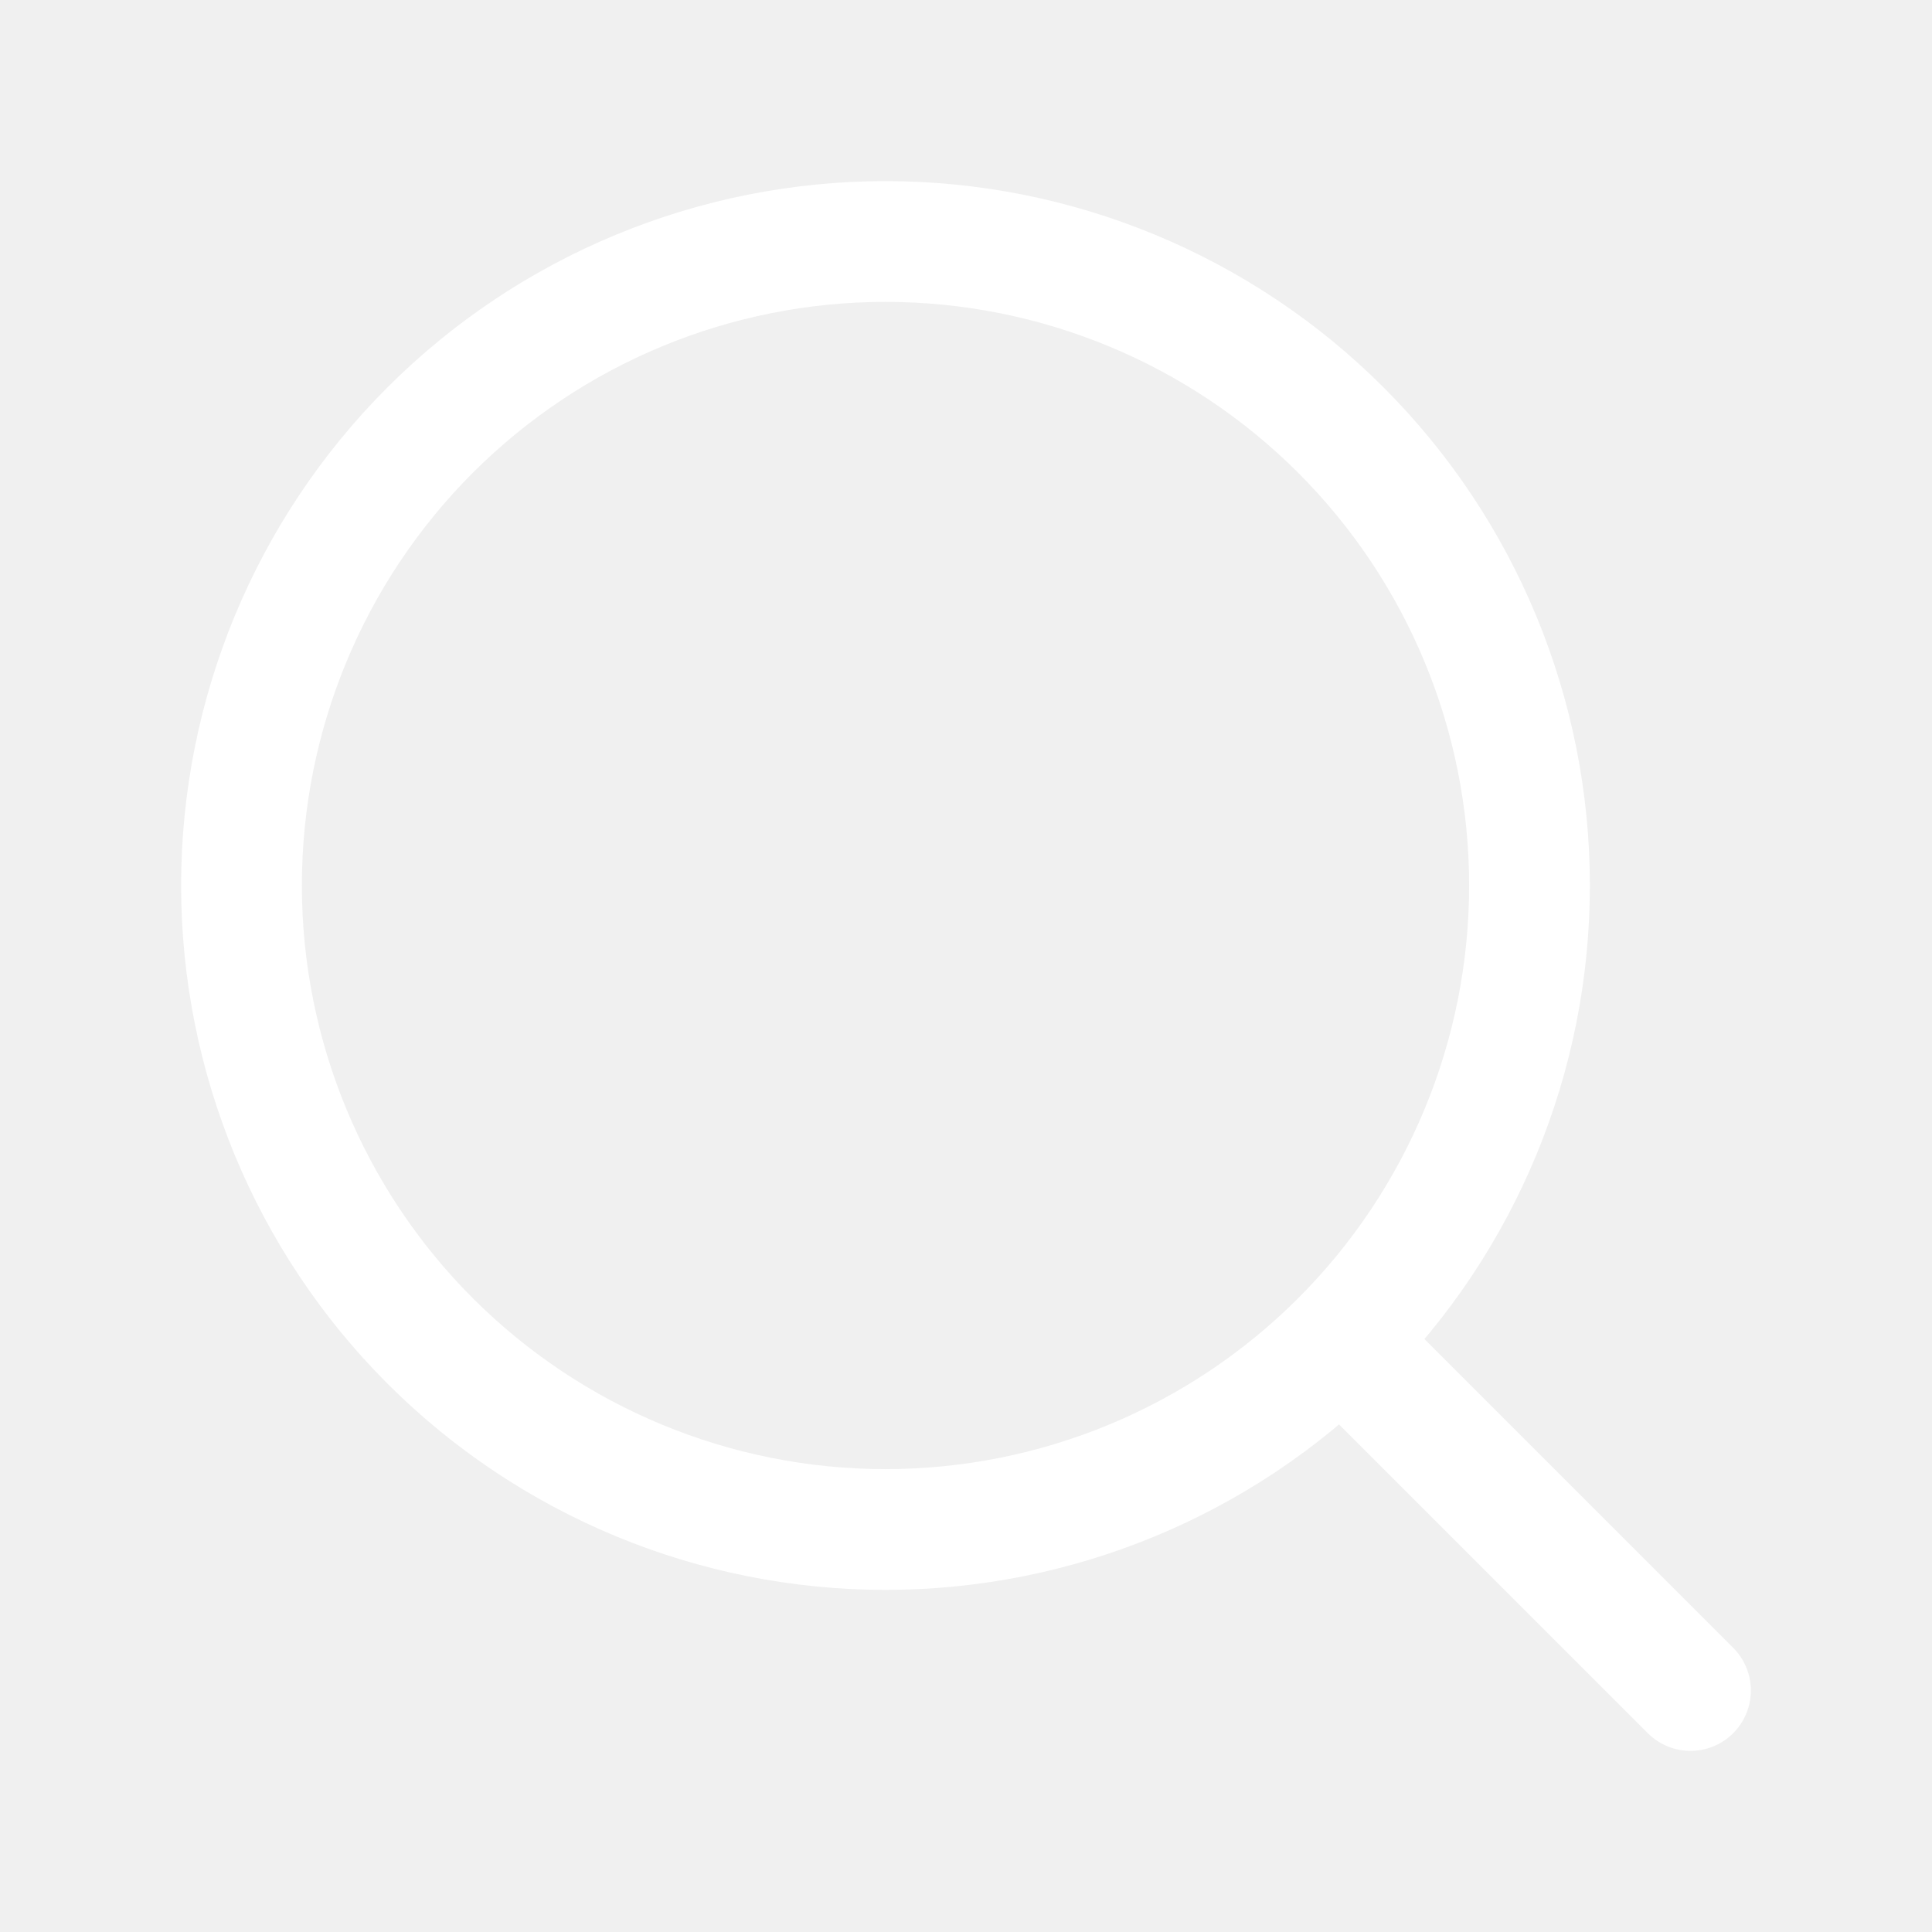
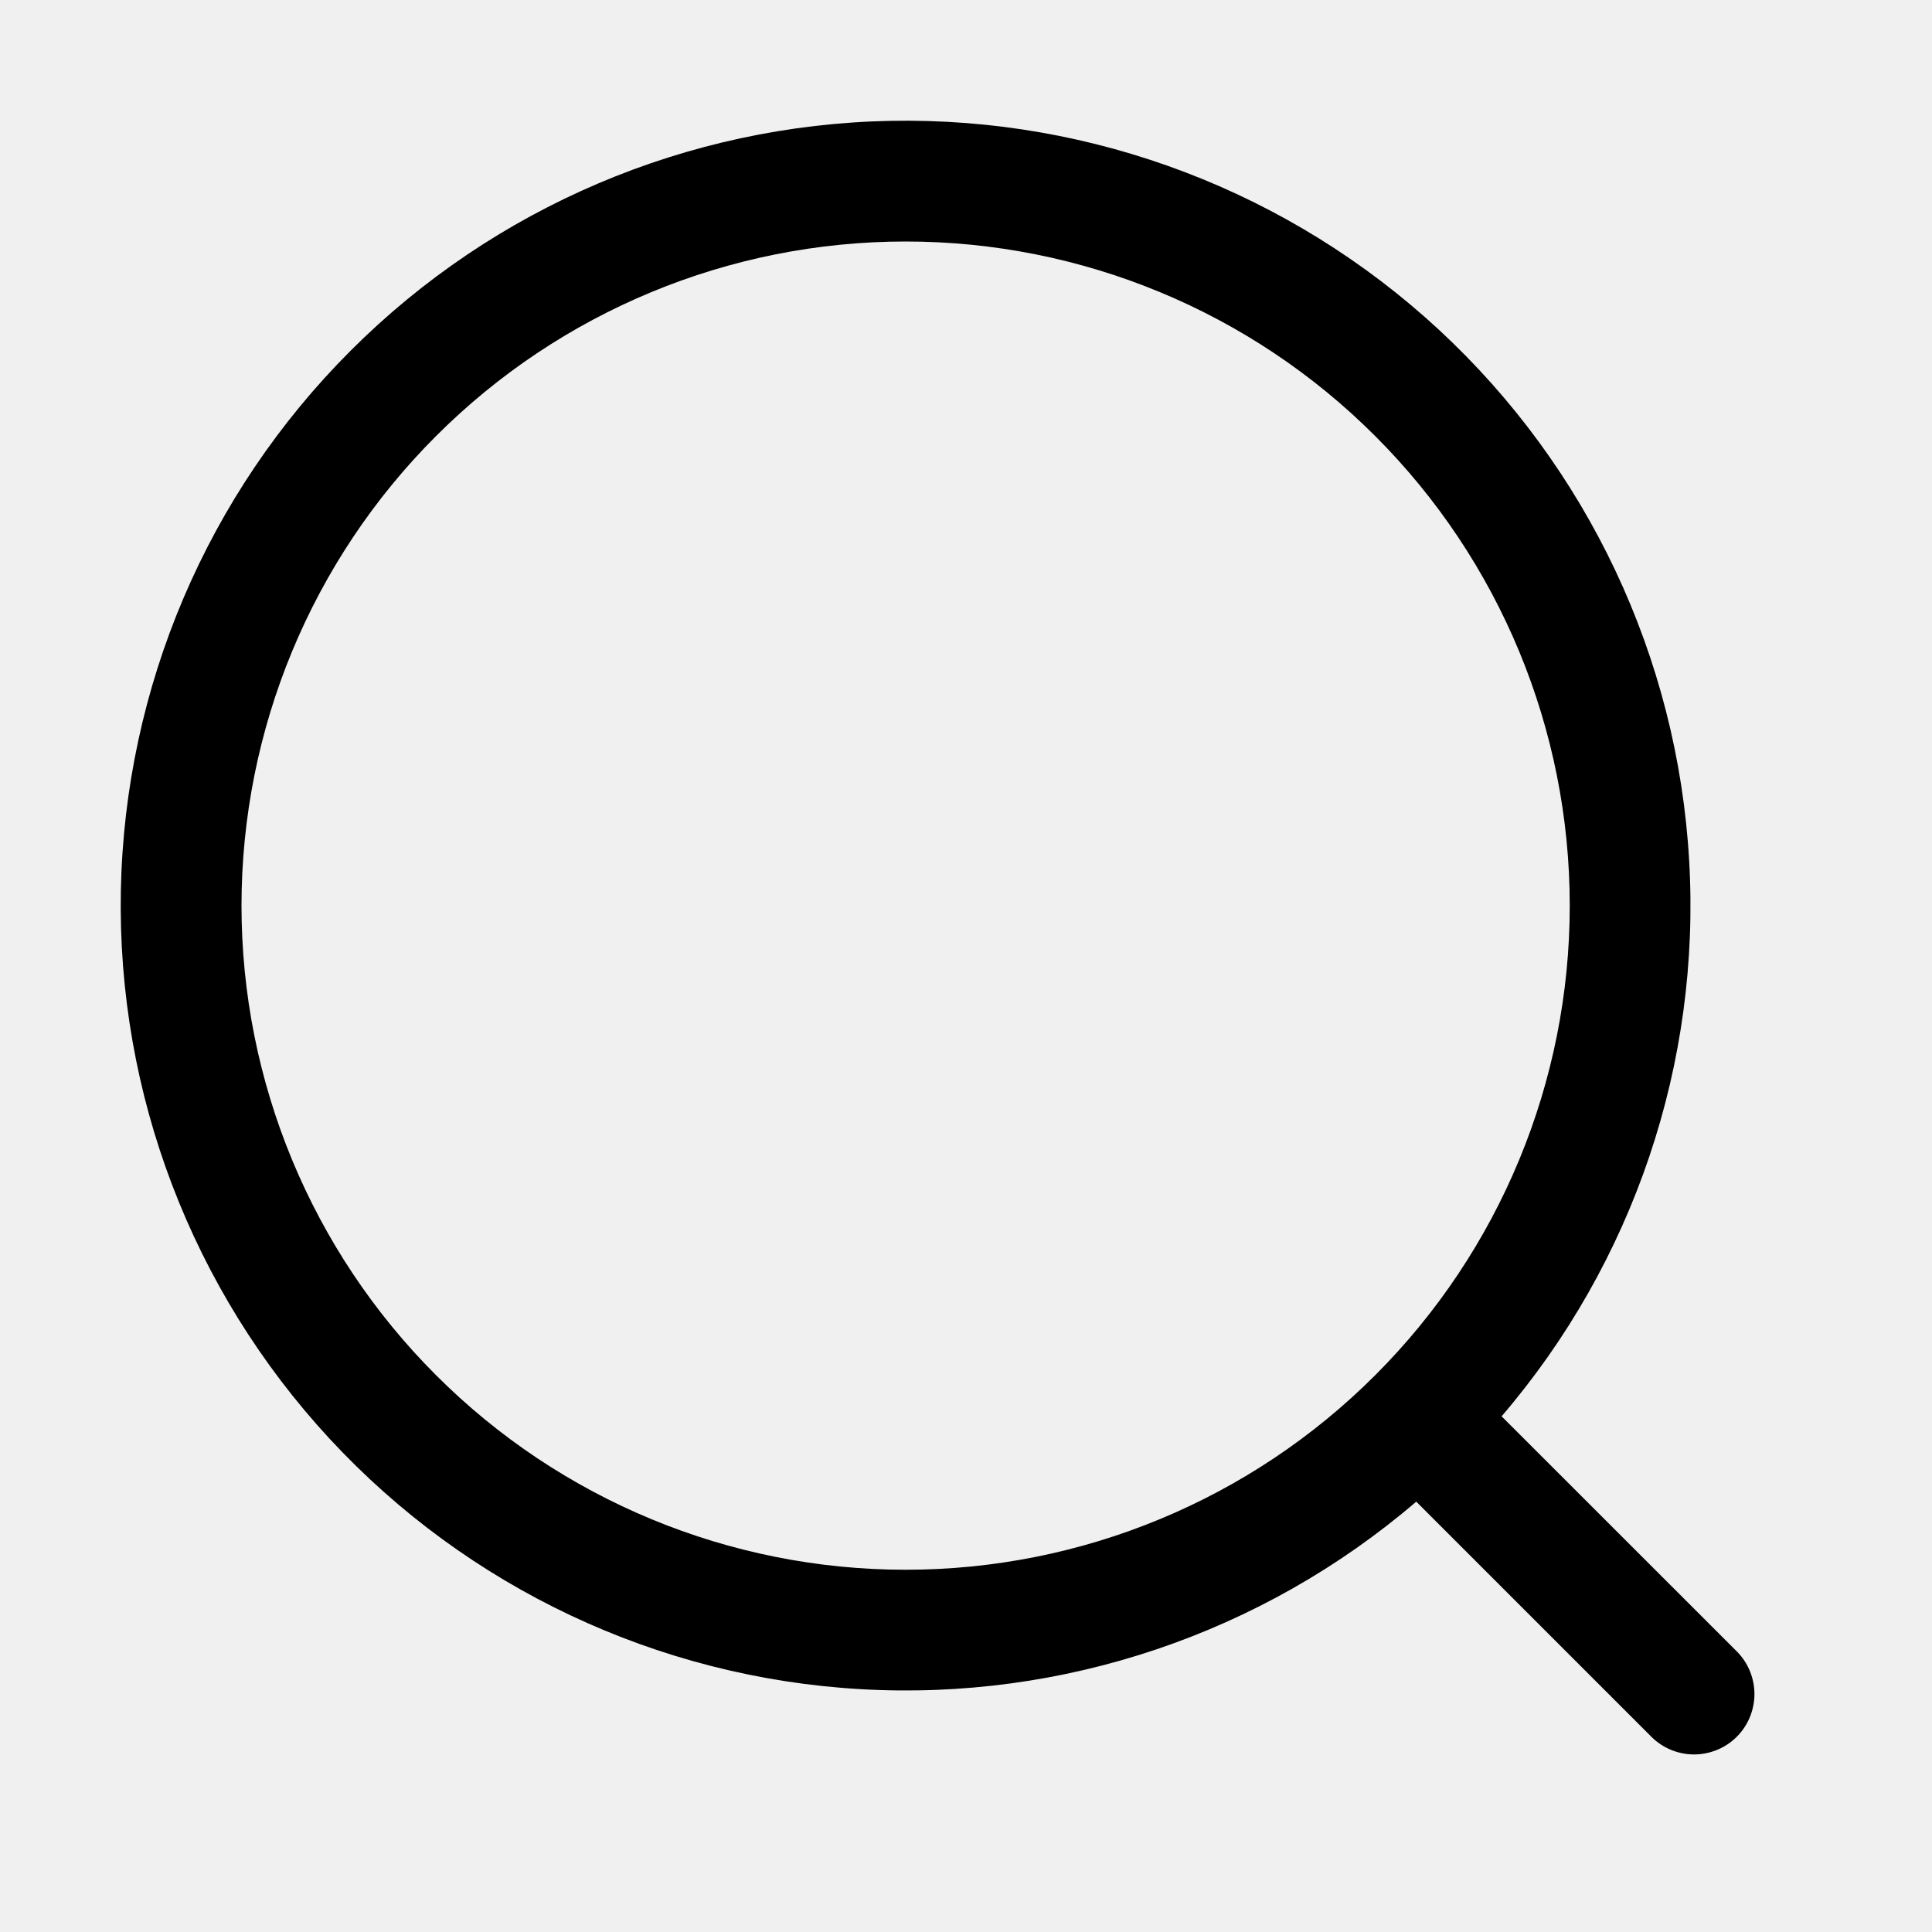
- <svg xmlns="http://www.w3.org/2000/svg" width="24" height="24" viewBox="0 0 24 24" fill="none">
-   <path d="M17 17L21 21M3 11C3 13.122 3.843 15.157 5.343 16.657C6.843 18.157 8.878 19 11 19C13.122 19 15.157 18.157 16.657 16.657C18.157 15.157 19 13.122 19 11C19 8.878 18.157 6.843 16.657 5.343C15.157 3.843 13.122 3 11 3C8.878 3 6.843 3.843 5.343 5.343C3.843 6.843 3 8.878 3 11Z" stroke="white" stroke-width="1.5" stroke-linecap="round" stroke-linejoin="round" />
+ <svg xmlns="http://www.w3.org/2000/svg" class="icon icon-search" width="20" height="20" viewBox="0 0 20 20" fill="none">
+   <path d="M15.545 14.662L17.986 17.102C18.1 17.22 18.163 17.378 18.162 17.542C18.16 17.706 18.095 17.863 17.979 17.979C17.863 18.095 17.706 18.16 17.542 18.162C17.378 18.163 17.22 18.1 17.102 17.986L14.661 15.545C13.066 16.912 11.003 17.608 8.906 17.486C6.809 17.365 4.84 16.436 3.413 14.895C1.986 13.353 1.211 11.319 1.251 9.219C1.292 7.118 2.144 5.115 3.63 3.63C5.115 2.144 7.118 1.292 9.219 1.251C11.319 1.211 13.353 1.986 14.895 3.413C16.436 4.84 17.365 6.809 17.486 8.906C17.608 11.003 16.912 13.066 15.545 14.661V14.662ZM9.375 16.25C11.198 16.25 12.947 15.526 14.236 14.236C15.526 12.947 16.25 11.198 16.25 9.375C16.25 7.552 15.526 5.803 14.236 4.514C12.947 3.224 11.198 2.5 9.375 2.5C7.552 2.5 5.803 3.224 4.514 4.514C3.224 5.803 2.5 7.552 2.5 9.375C2.5 11.198 3.224 12.947 4.514 14.236C5.803 15.526 7.552 16.25 9.375 16.25Z" fill="black" />
</svg>
